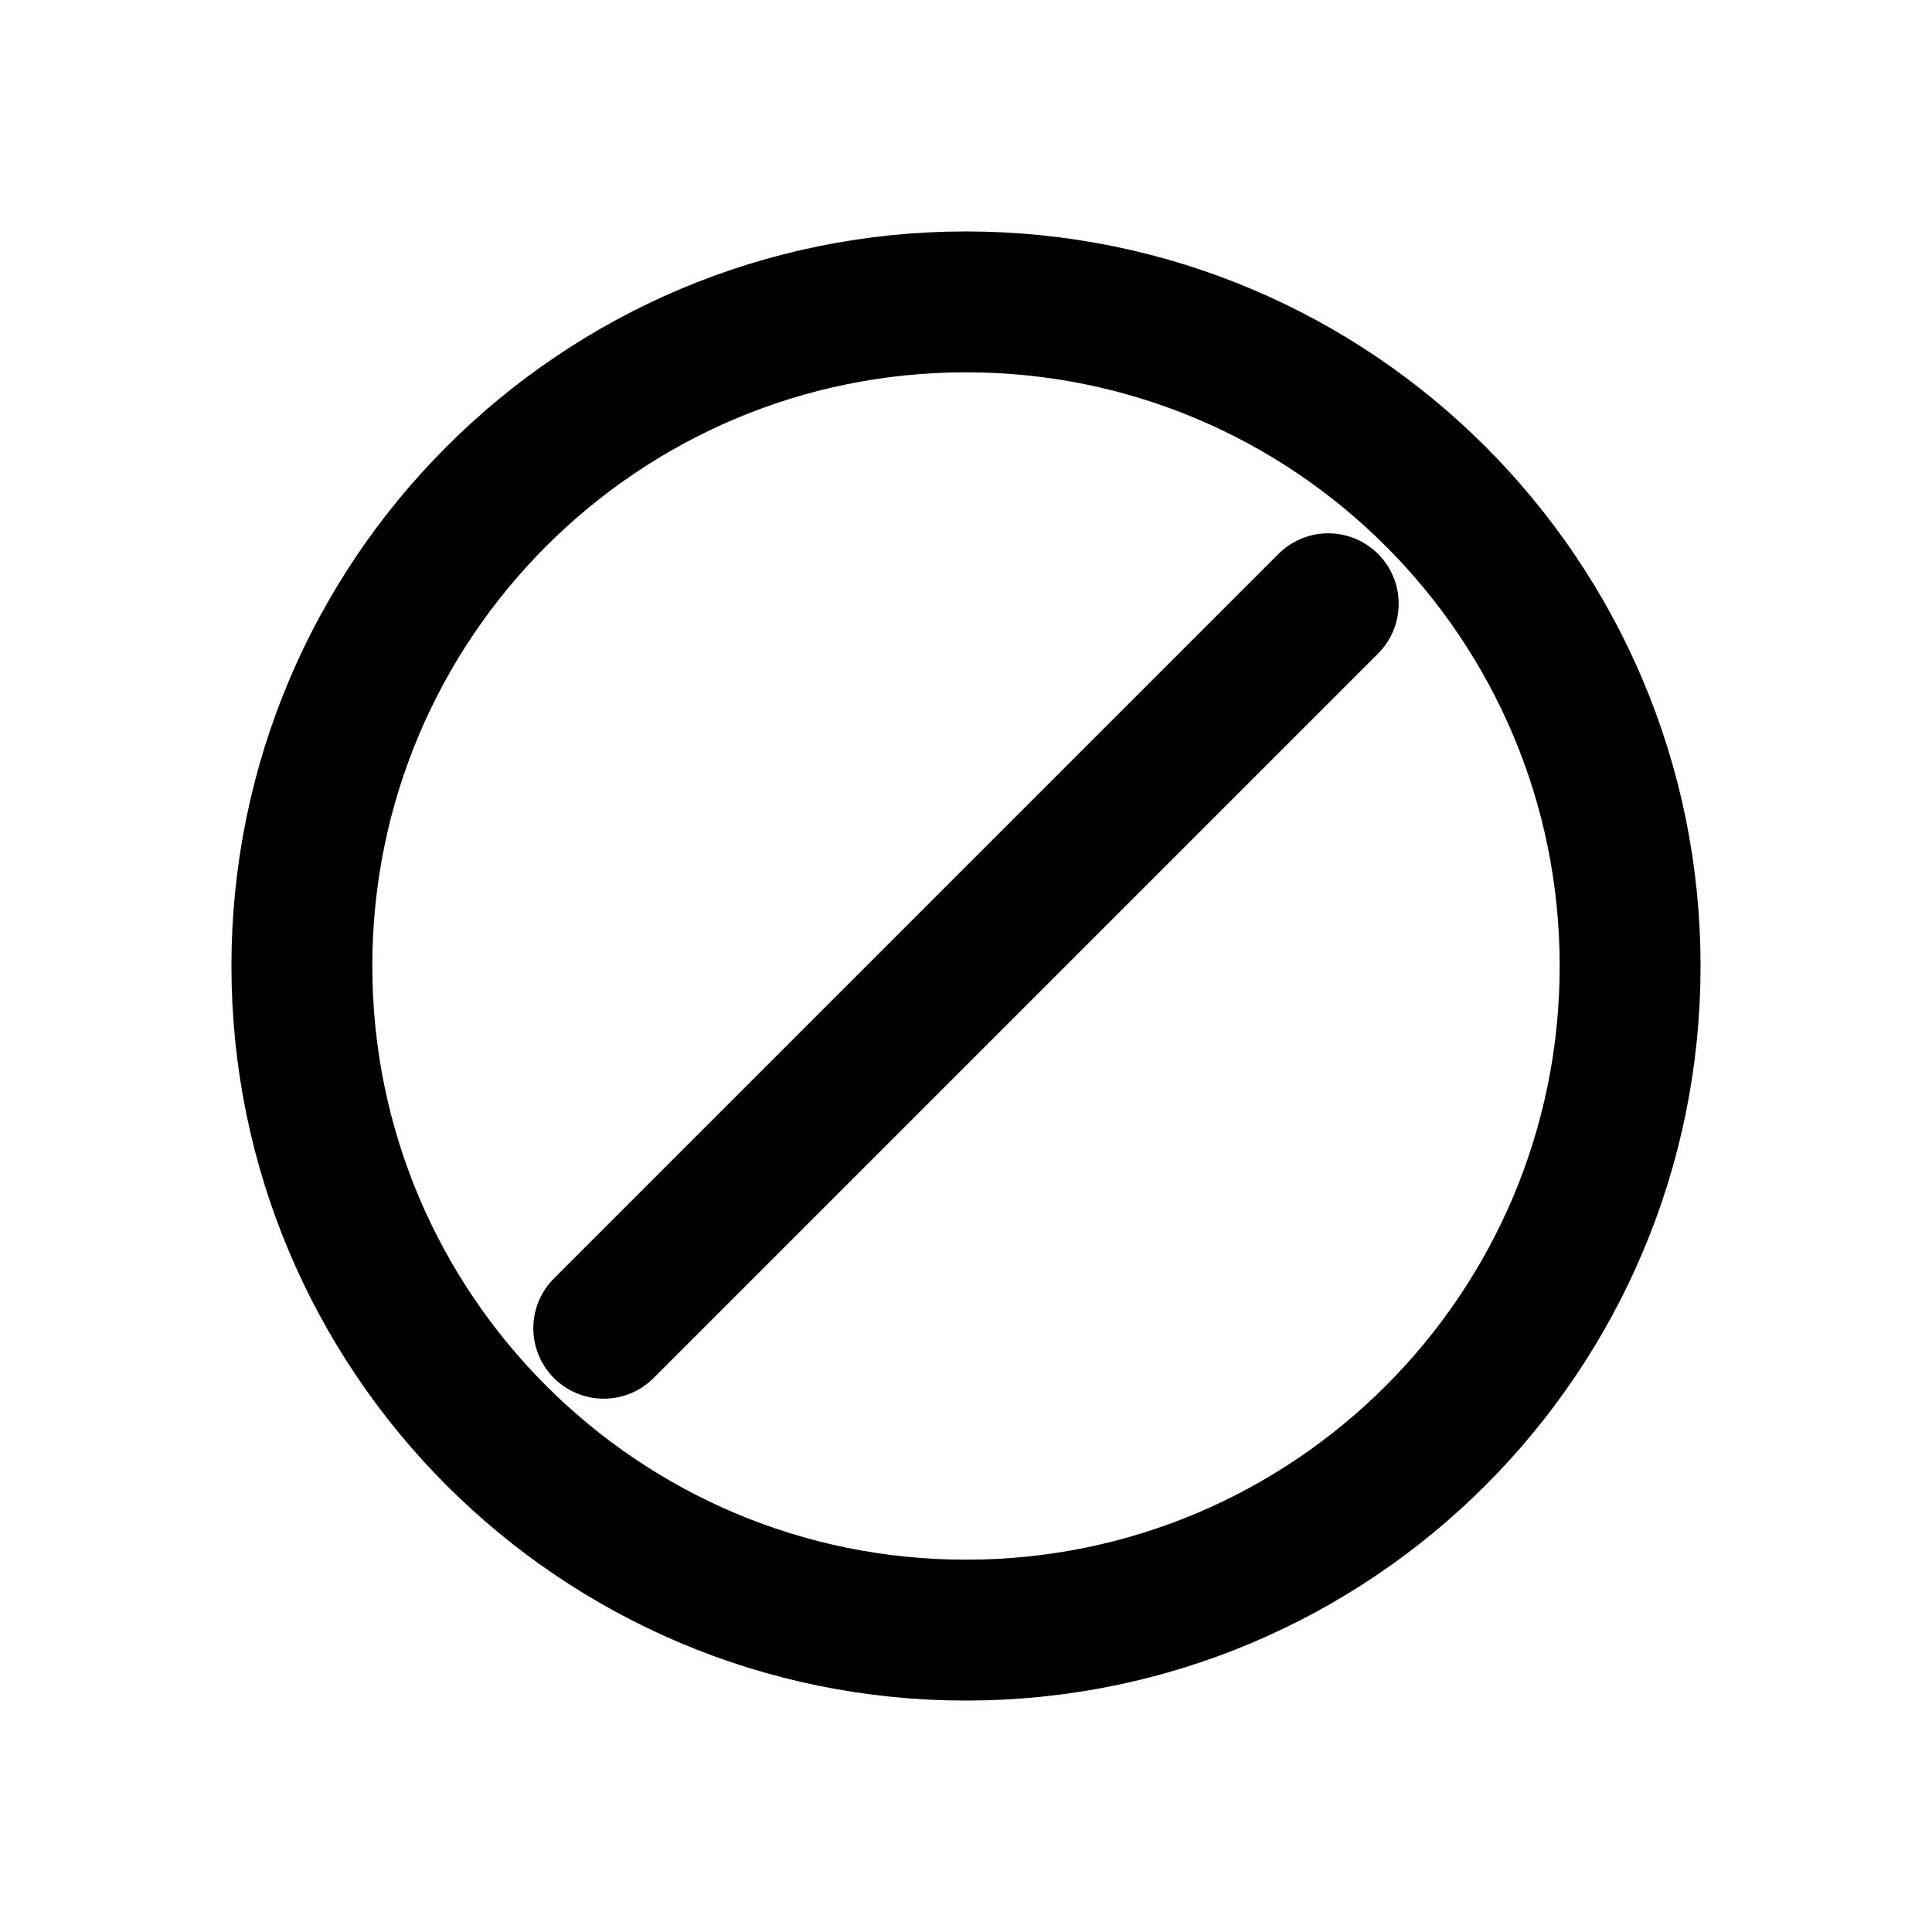
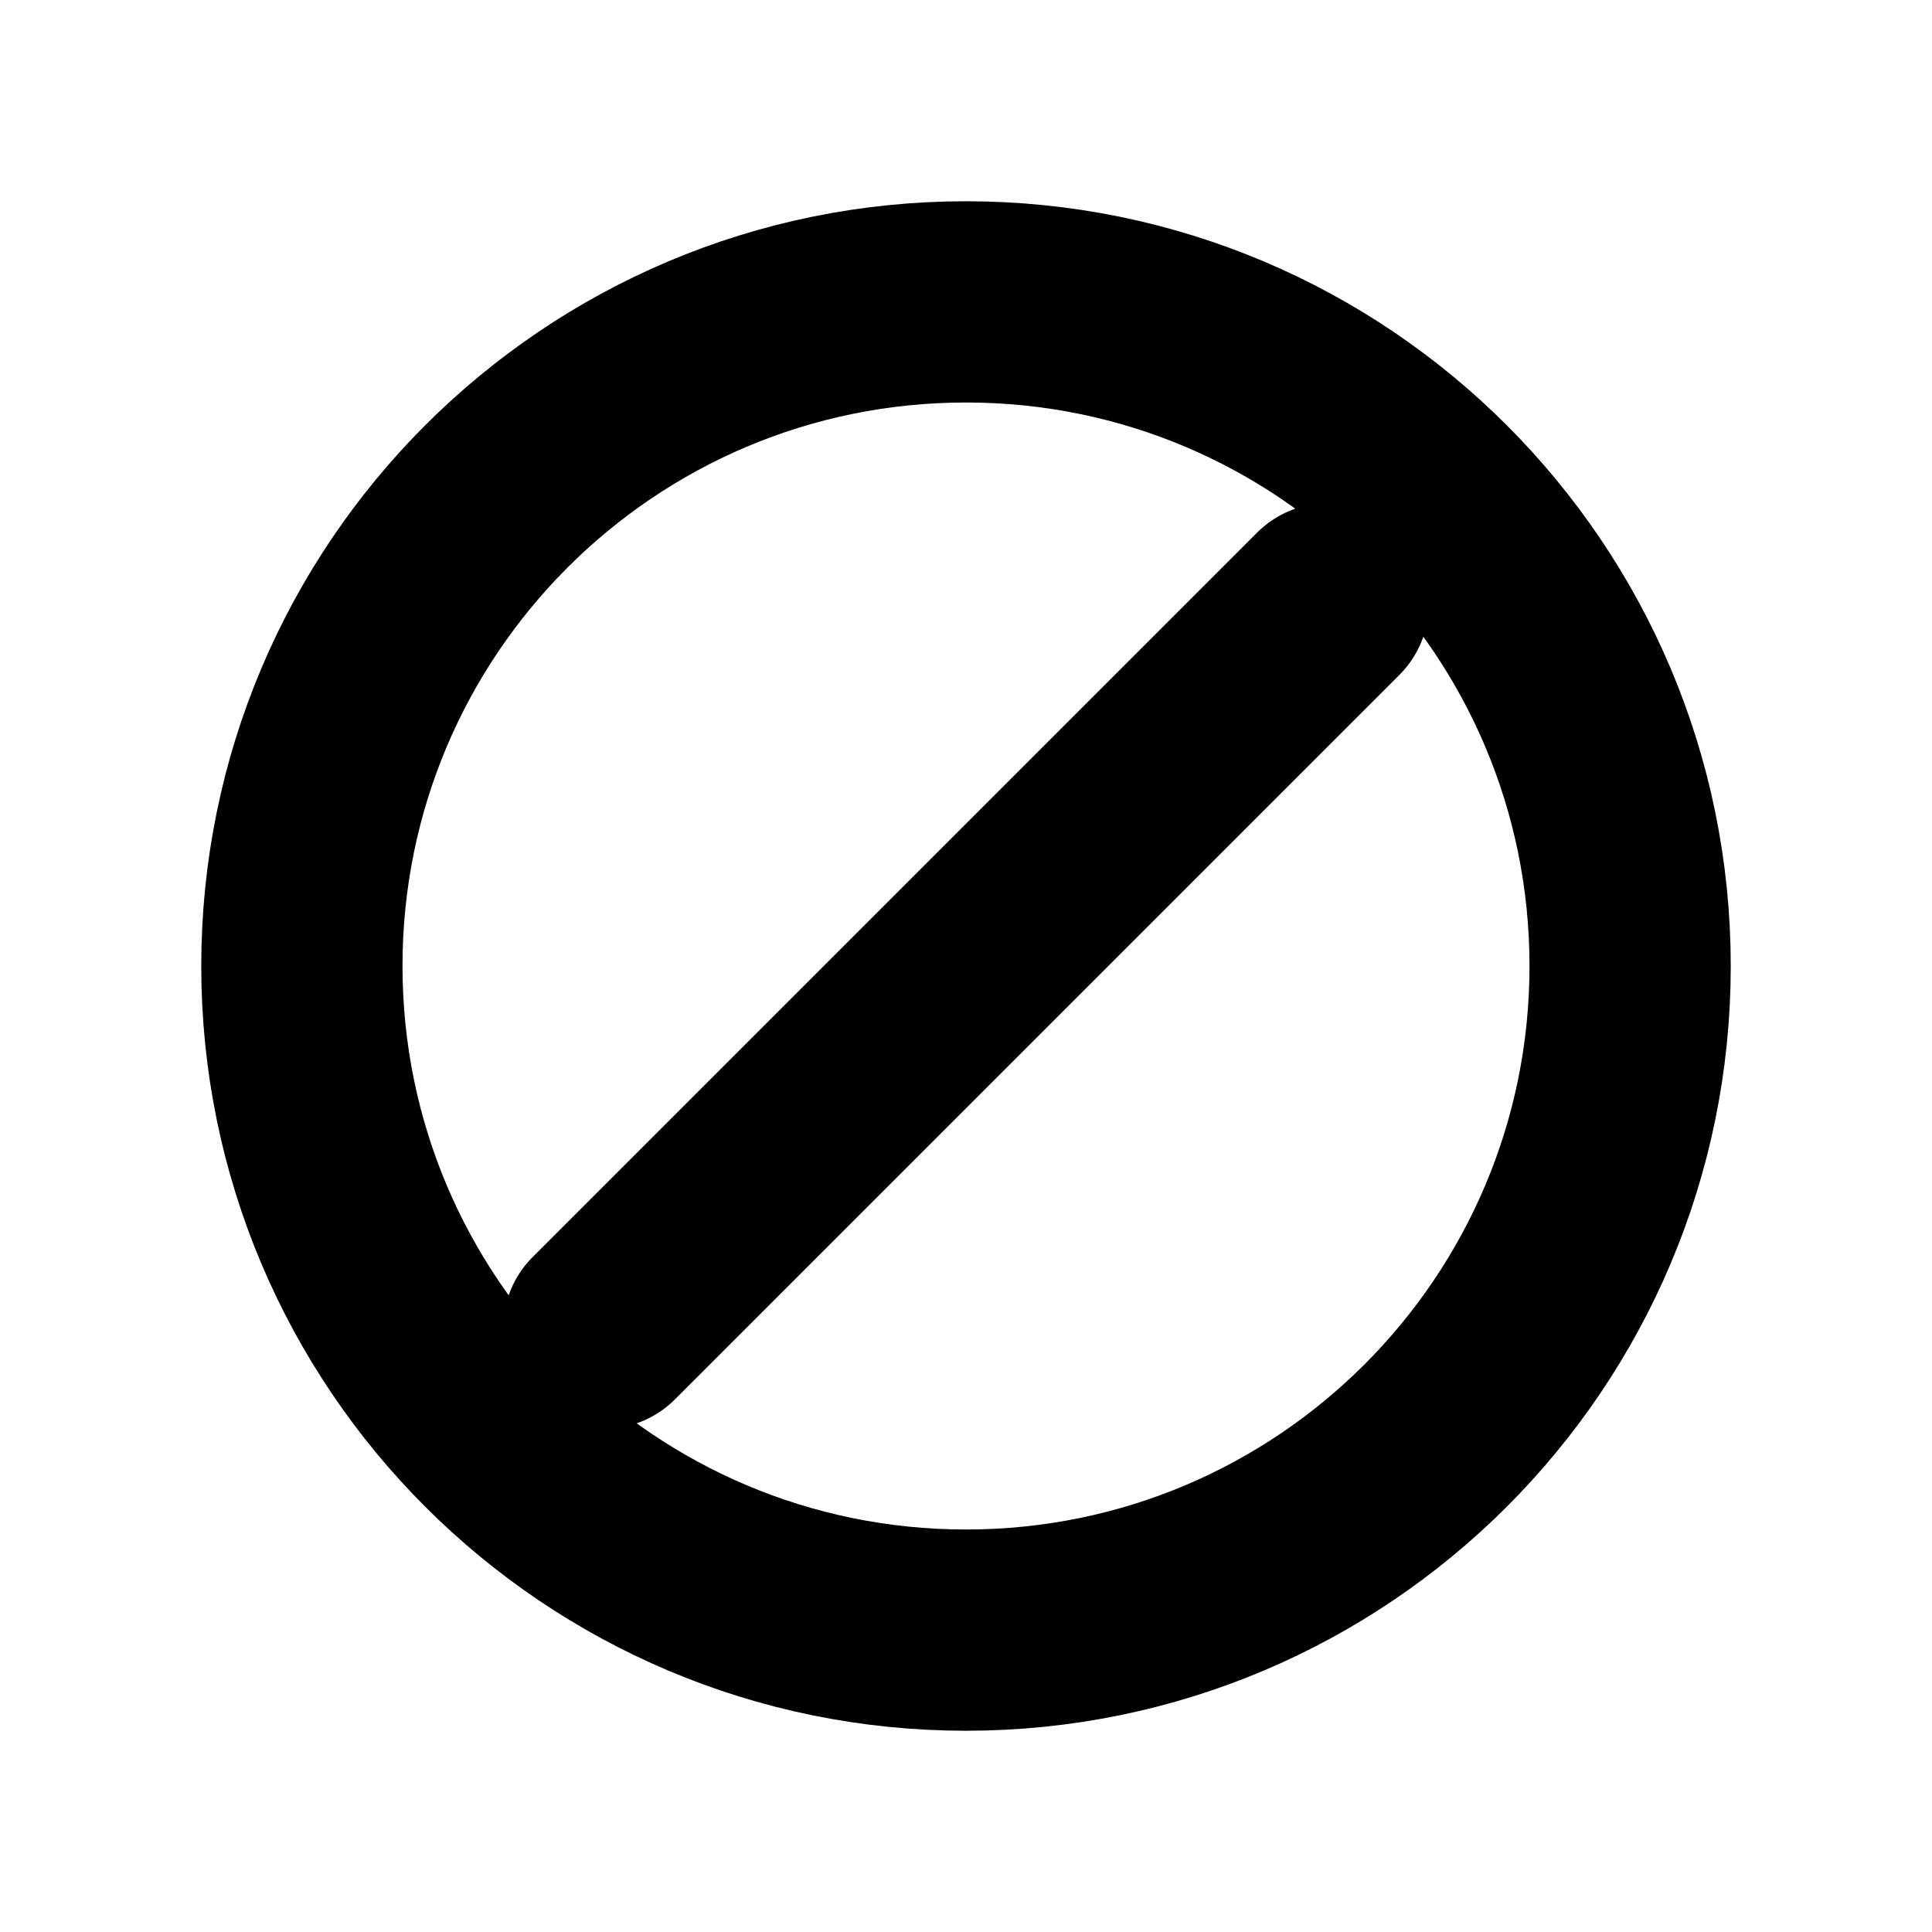
- <svg xmlns="http://www.w3.org/2000/svg" viewBox="0 0 24 24" fill="none">
-   <circle cx="12" cy="12" r="8.25" fill="none" stroke="currentColor" stroke-width="1.75" />
-   <path d="M7.5 16.5 16.5 7.5" fill="none" stroke="currentColor" stroke-width="1.75" stroke-linecap="round" />
+ <svg xmlns="http://www.w3.org/2000/svg" viewBox="0 0 24 24" fill="none" stroke="currentColor" stroke-width="2.5" stroke-linecap="round" stroke-linejoin="round">
+   <path d="M12 3.75a8.25 8.25 0 1 1 0 16.5 8.25 8.25 0 0 1 0-16.5ZM7.5 16.5 16.5 7.5" />
</svg>
